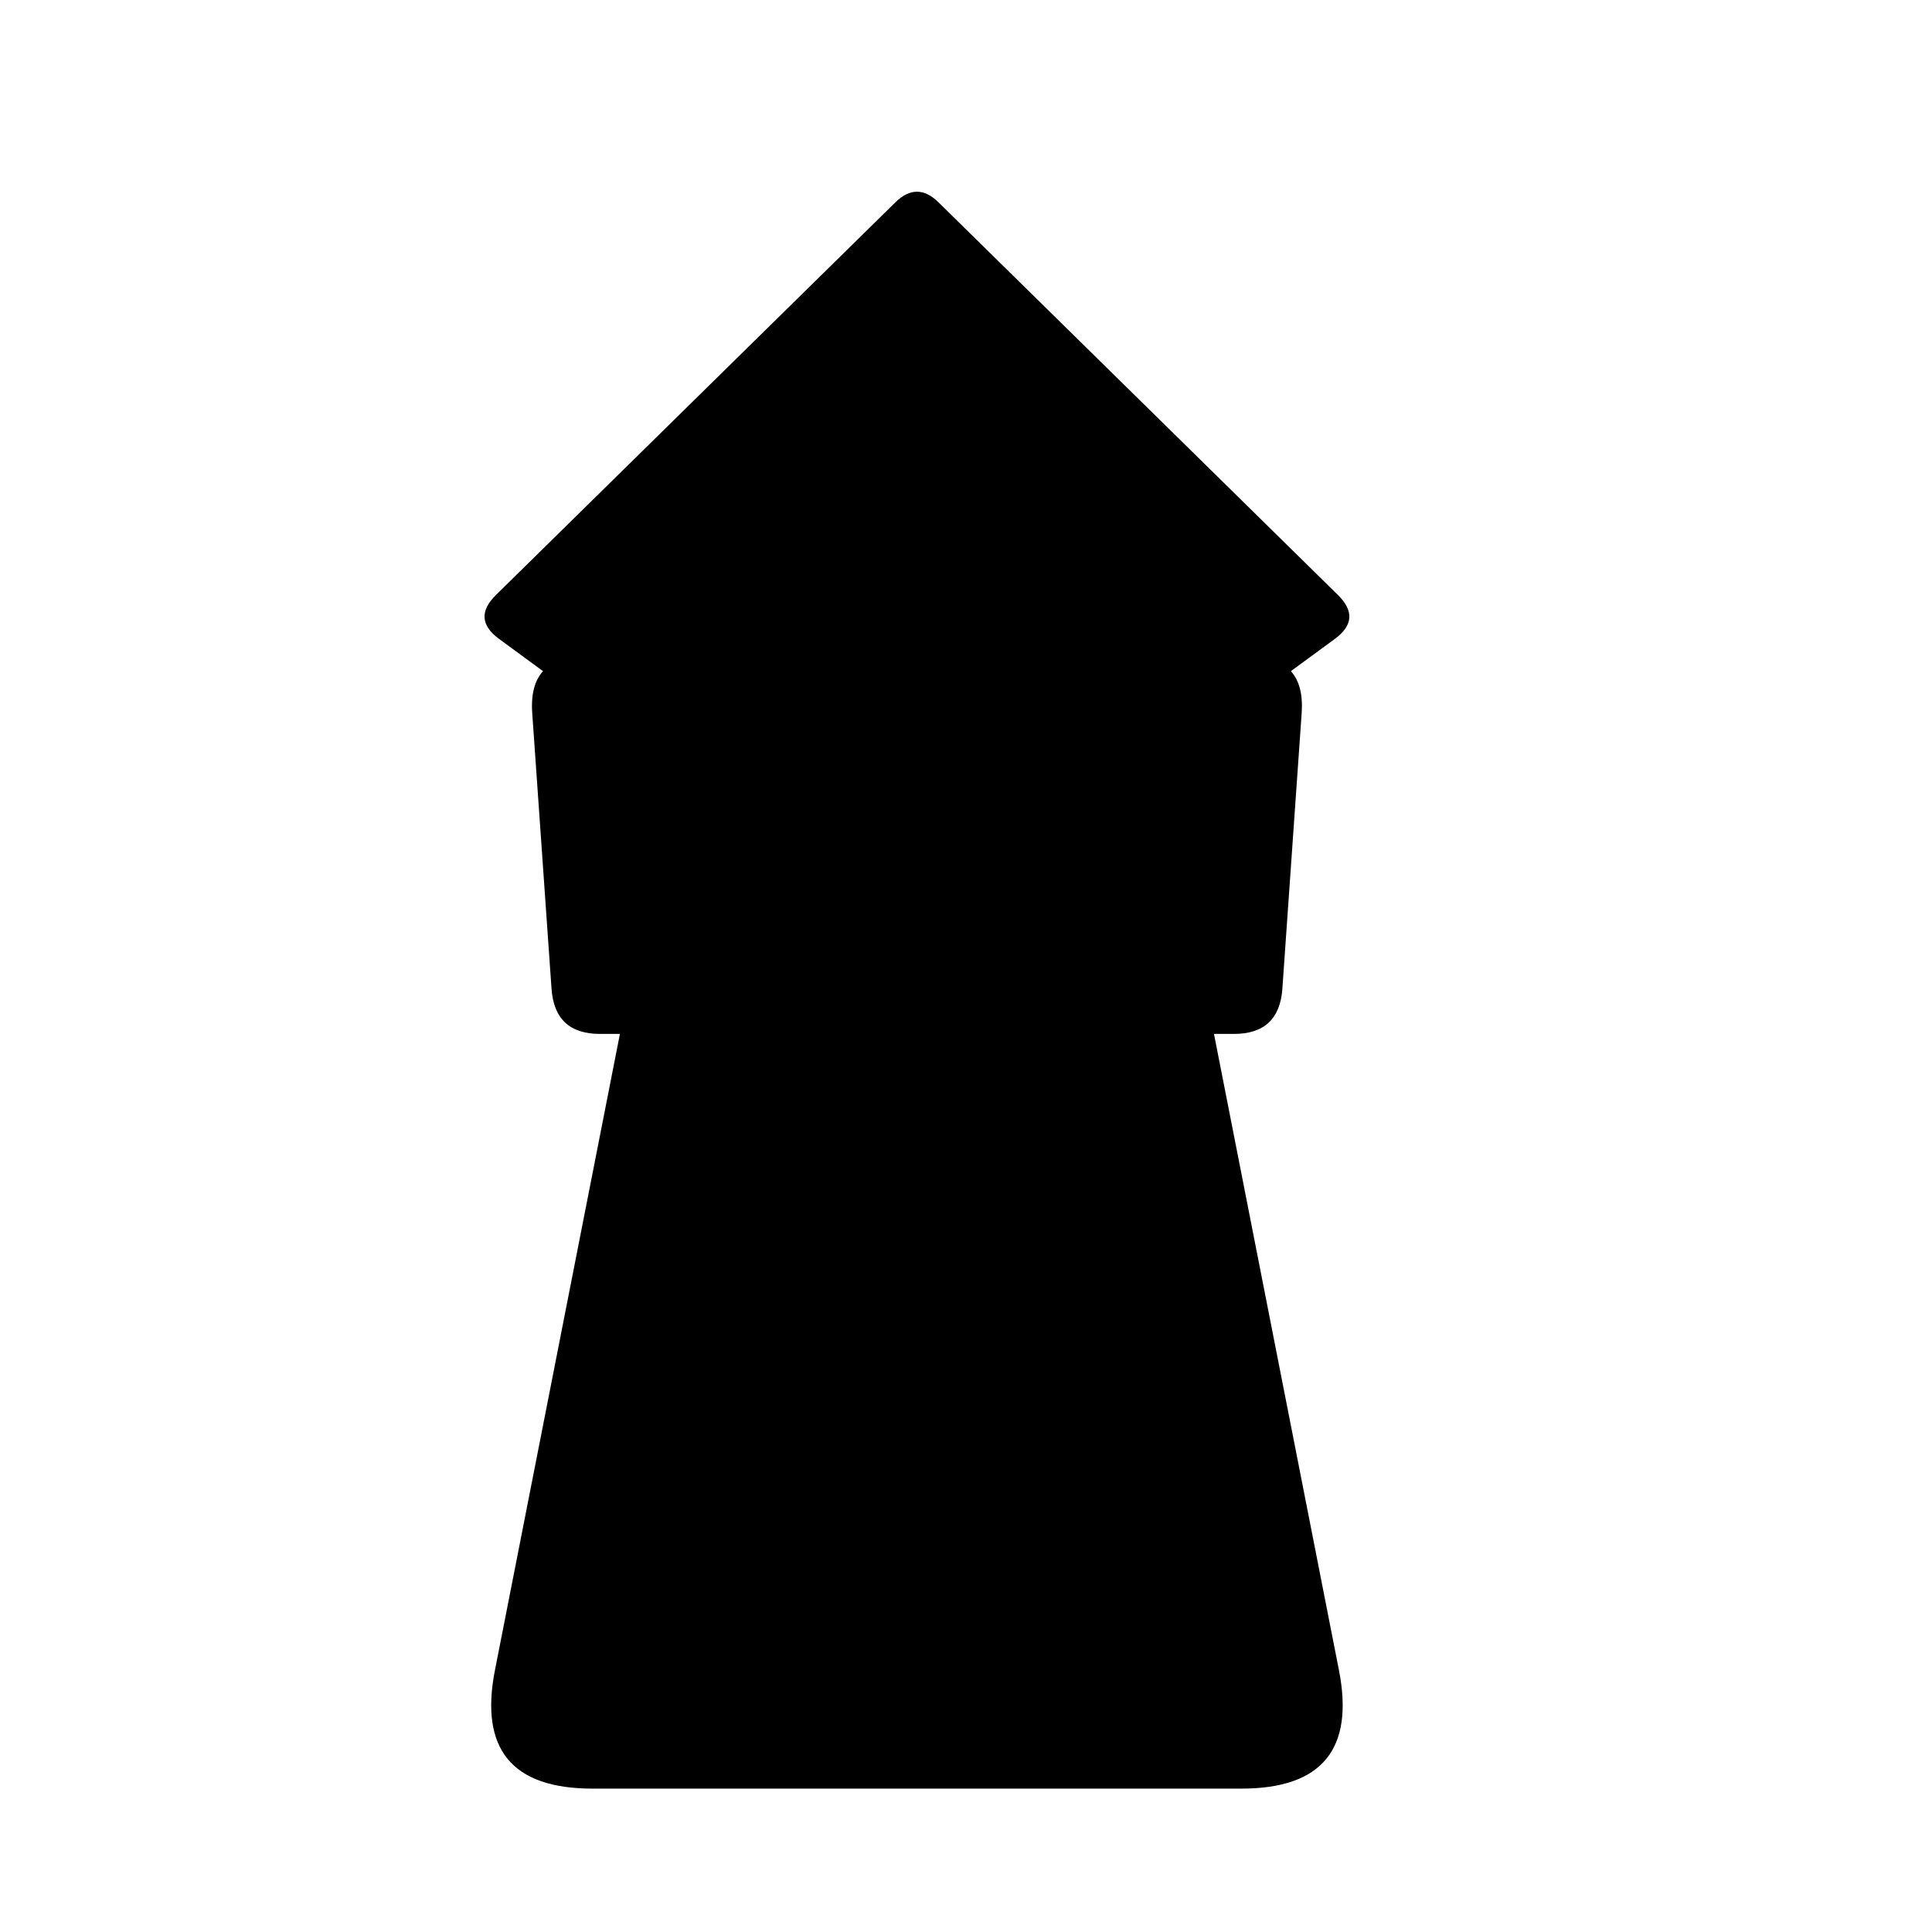
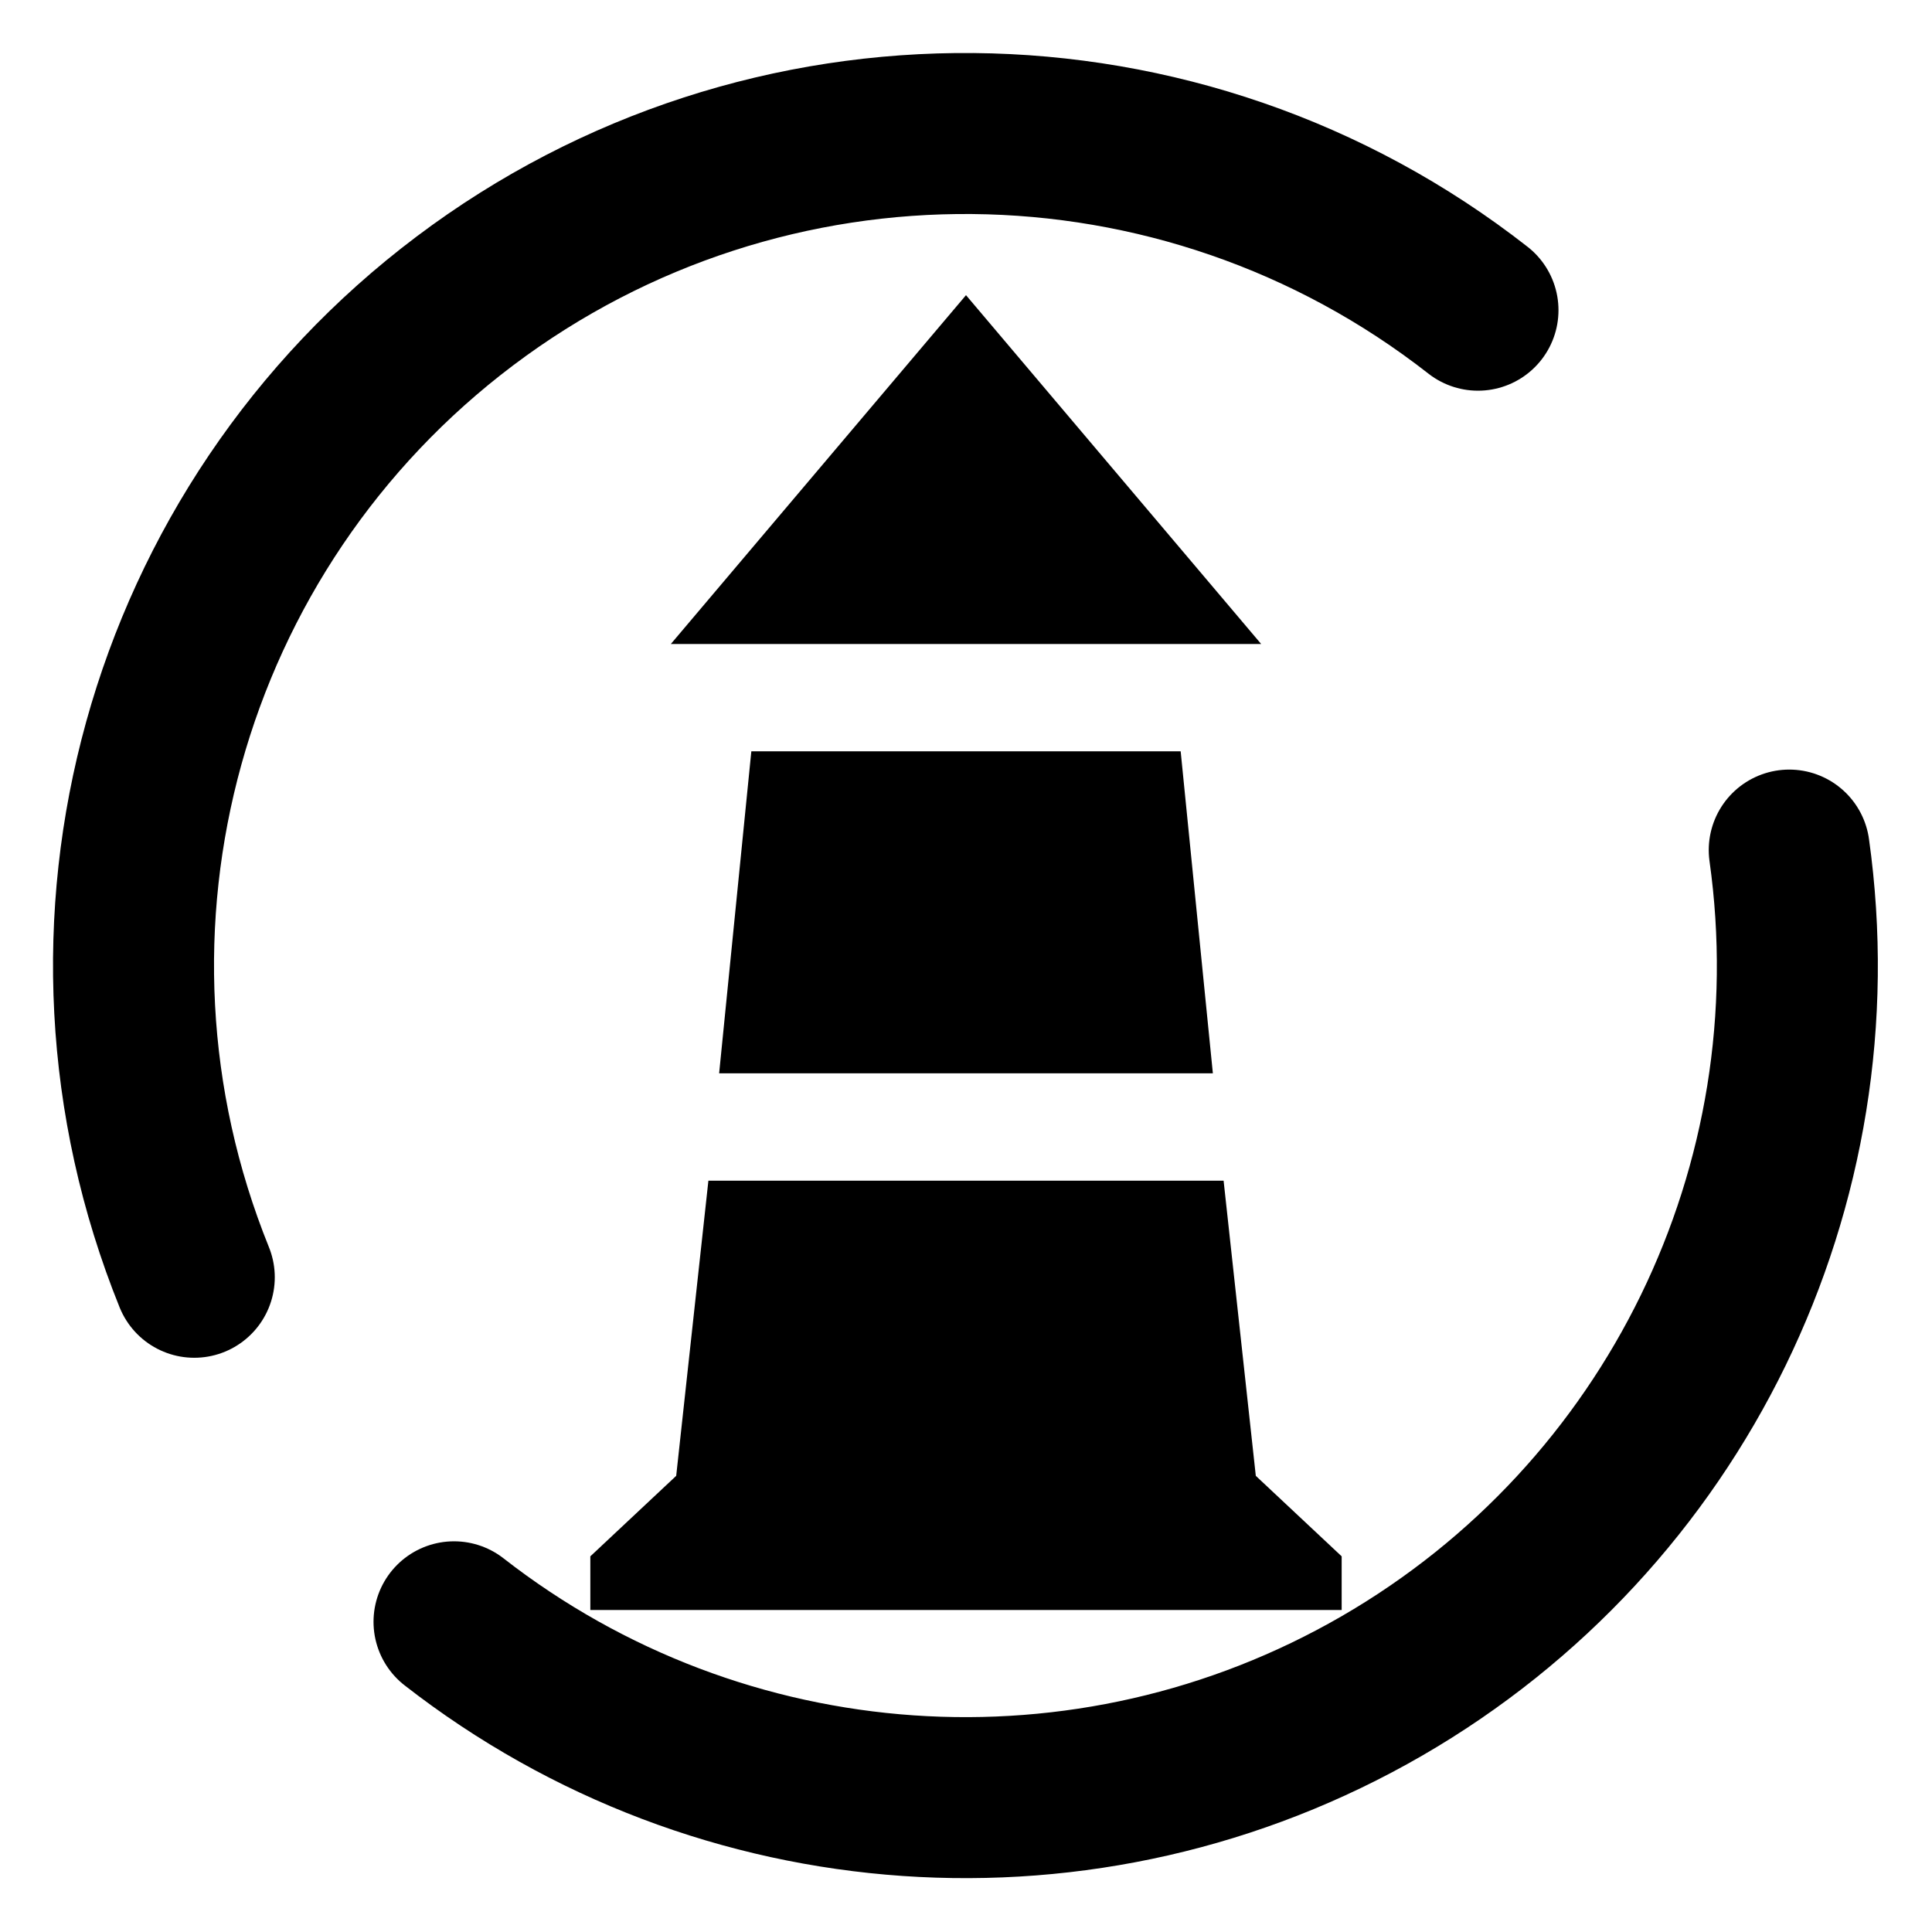
- <svg xmlns="http://www.w3.org/2000/svg" viewBox="0 0 1024 1024" fill="#000">
-   <path d="M 332.60 527.47 Q 338.00 500.00 366.00 500.00 L 606.00 500.00 Q 634.00 500.00 639.40 527.47 L 709.66 885.20 Q 722.00 948.00 658.00 948.00 L 314.00 948.00 Q 250.00 948.00 262.34 885.20 Z" />
-   <path d="M 282.09 377.93 Q 280.00 348.00 310.00 348.00 L 662.00 348.00 Q 692.00 348.00 689.91 377.93 L 679.68 524.06 Q 678.00 548.00 654.00 548.00 L 318.00 548.00 Q 294.00 548.00 292.32 524.06 Z" />
-   <path d="M 474.59 107.22 Q 486.00 96.00 497.41 107.22 L 709.16 315.38 Q 722.00 328.00 707.48 338.64 L 671.68 364.90 Q 662.00 372.00 650.00 372.00 L 322.00 372.00 Q 310.00 372.00 300.32 364.90 L 264.52 338.64 Q 250.00 328.00 262.84 315.38 Z" />
+ <svg xmlns="http://www.w3.org/2000/svg" viewBox="0 0 18 18" fill="#000">
+   <path d="M 13.77 2.89 A 7.75 7.75 0 0 0 1.81 11.9" fill="none" stroke="#000" stroke-width="1.5" stroke-linecap="round" />
+   <path d="M 4.23 15.11 A 7.75 7.75 0 0 0 16.67 7.92" fill="none" stroke="#000" stroke-width="1.5" stroke-linecap="round" />
+   <path d="M 9 2.75 L 11.75 6 L 6.25 6 Z" />
+   <path d="M 7 7 L 11 7 L 11.3 10 L 6.7 10 Z" />
+   <path d="M 6.6 11 L 11.4 11 L 11.7 13.75 L 12.5 14.5 L 12.5 15 L 5.5 15 L 5.5 14.5 L 6.3 13.75 Z" />
</svg>
